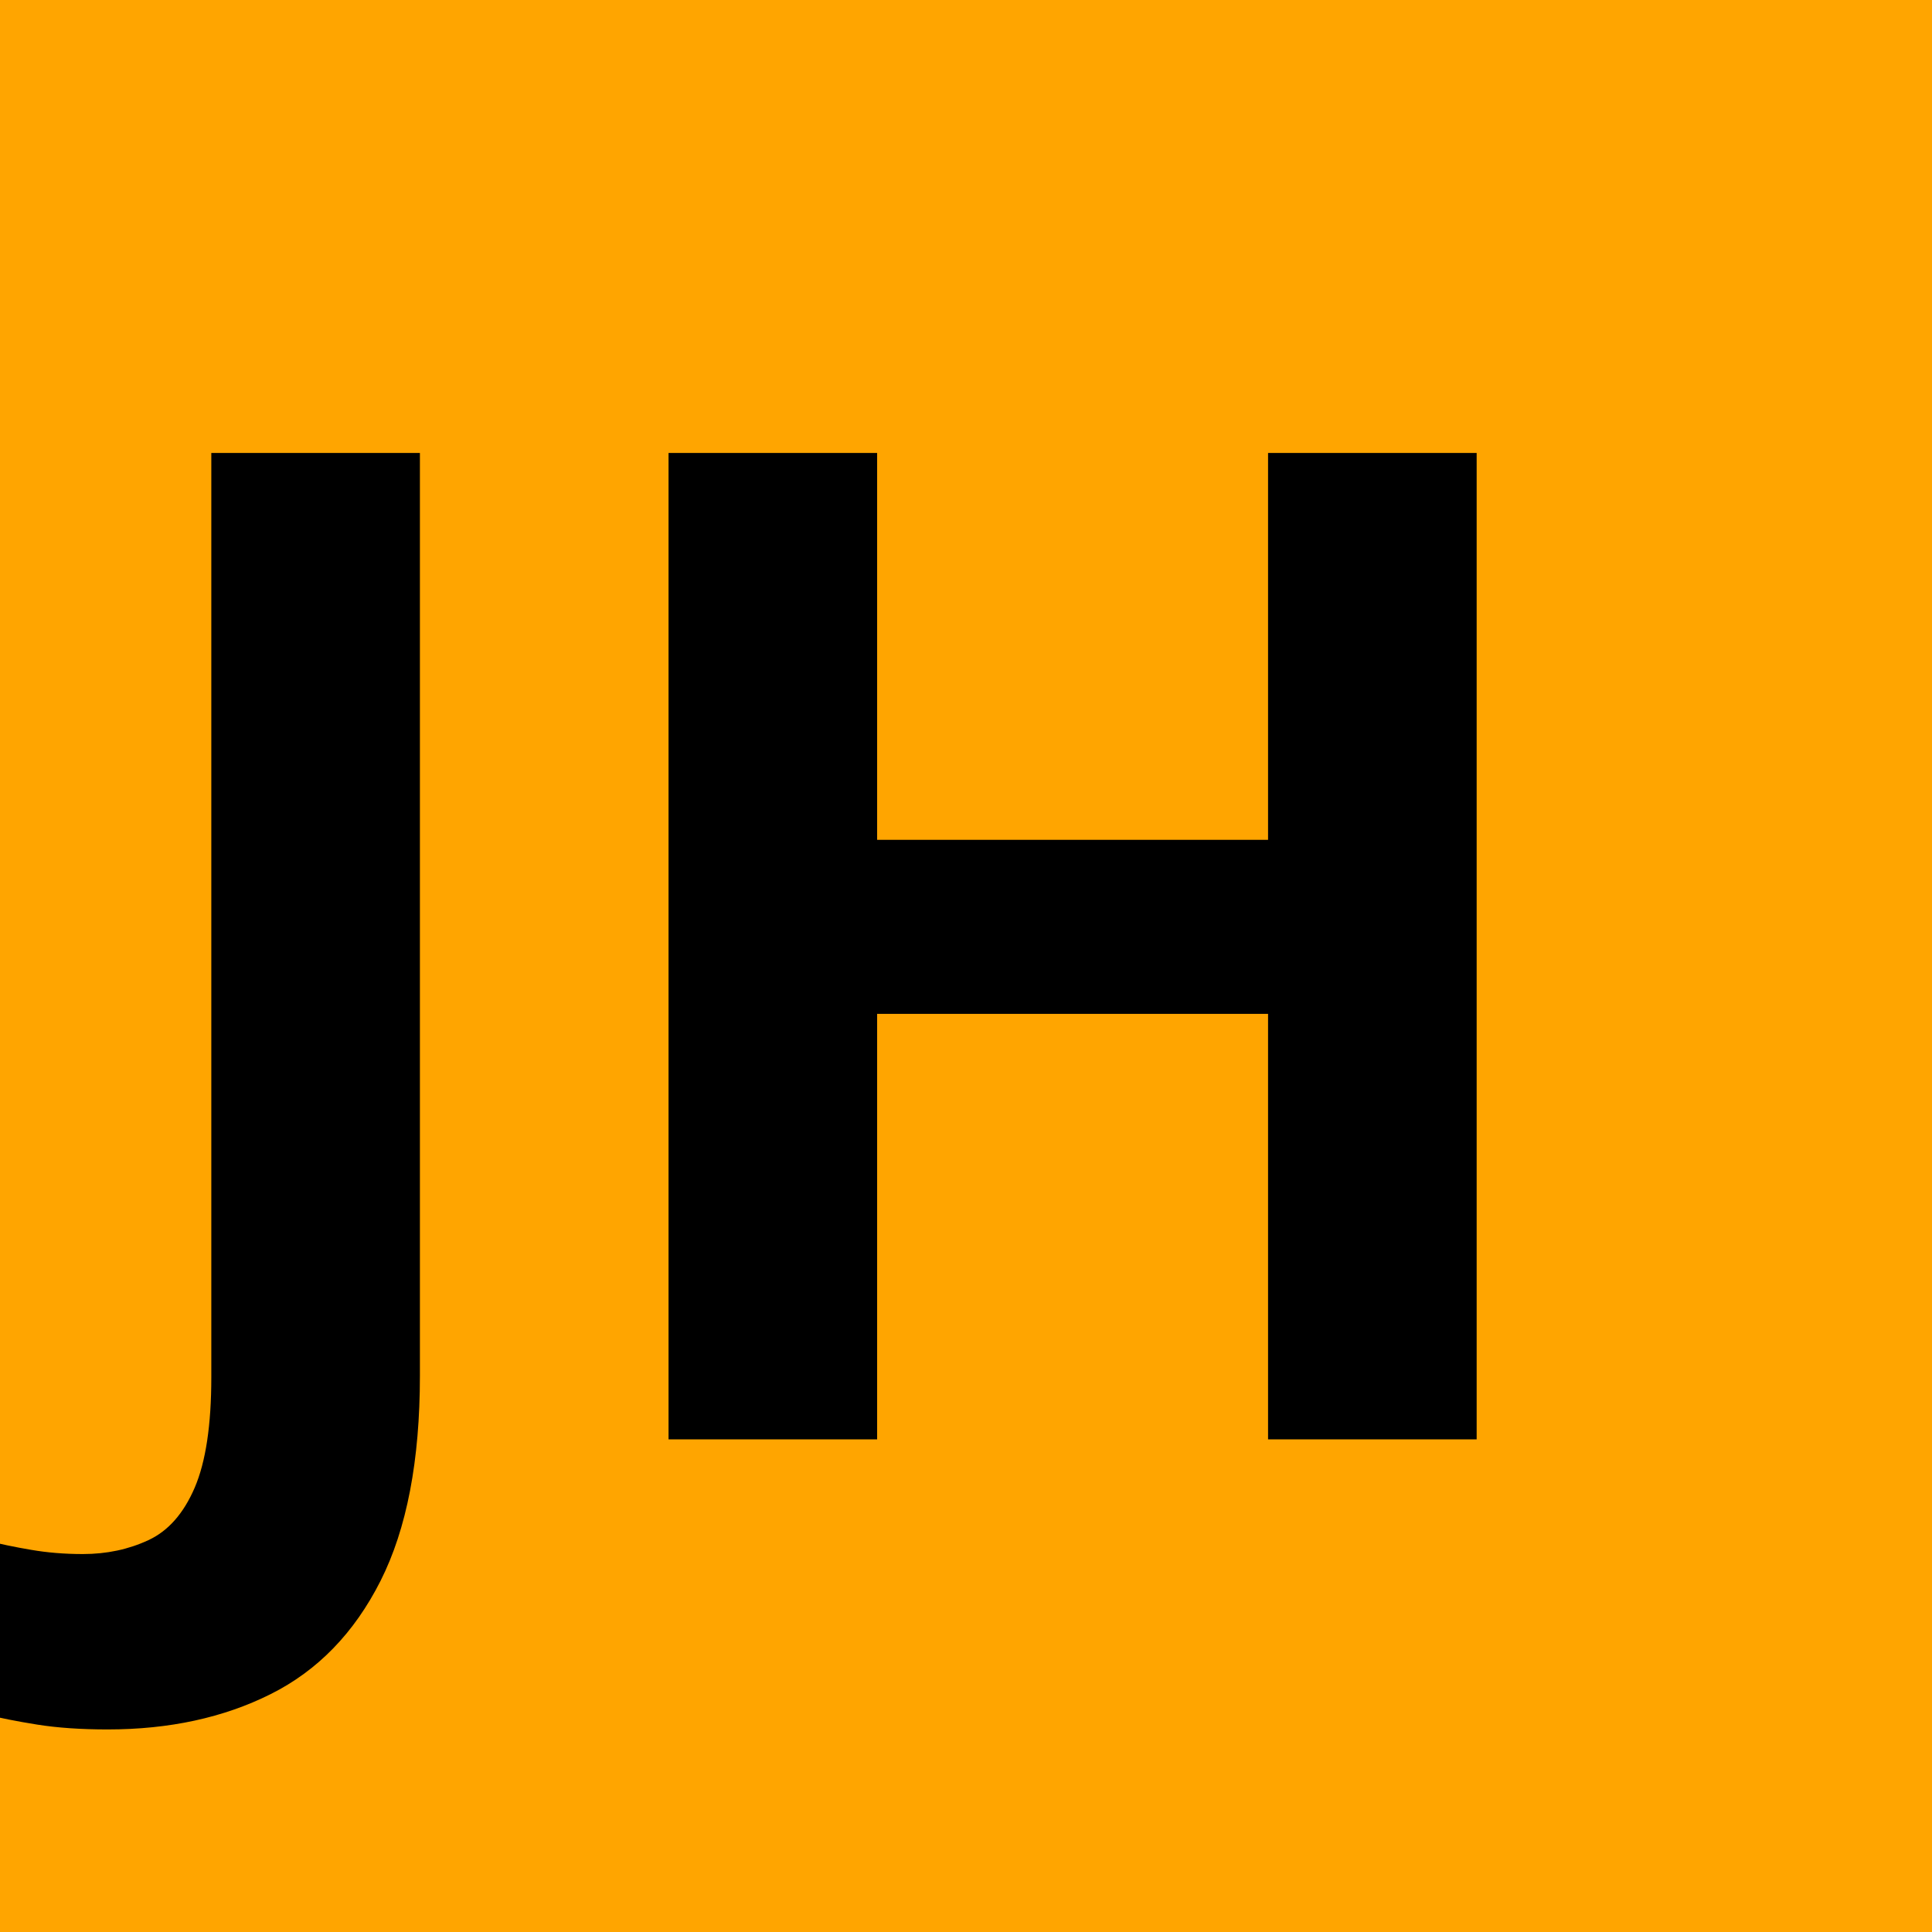
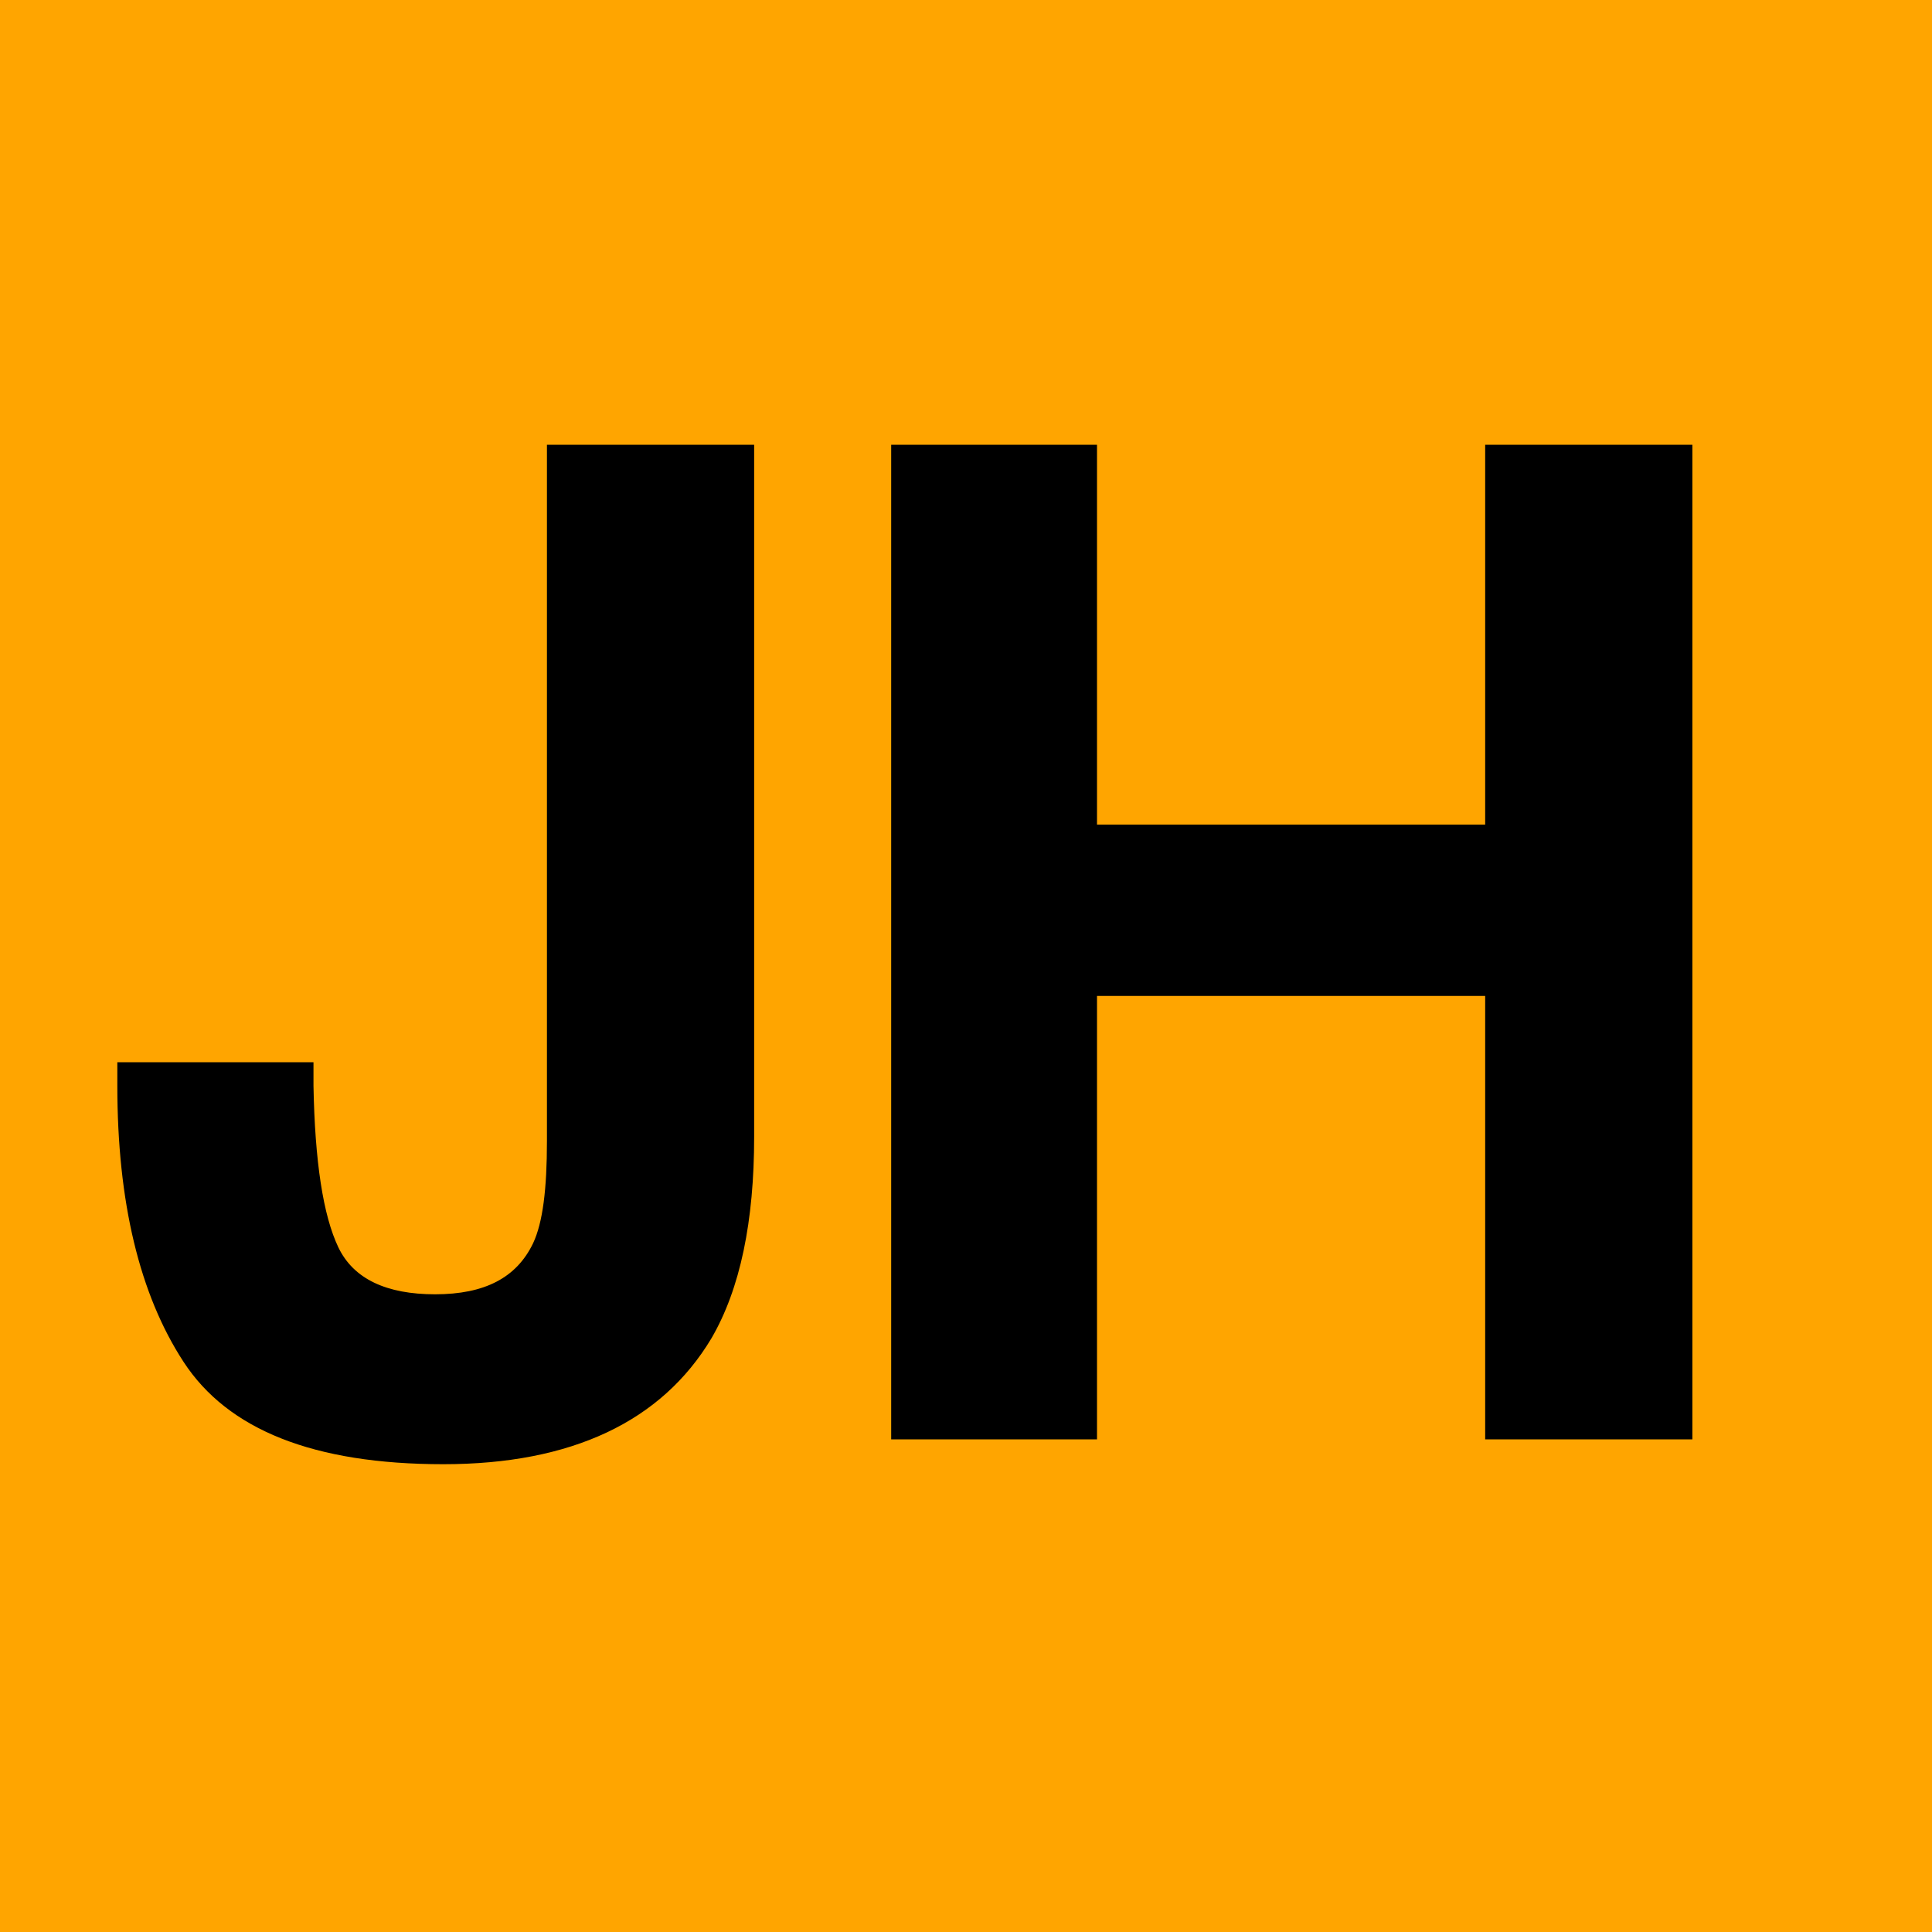
- <svg xmlns="http://www.w3.org/2000/svg" width="200" height="200">
-   <rect height="200" width="200" fill="#ffa500" />
-   <text font-family="sans-serif" font-size="143" y="149" x="9" font-weight="bold">  JH</text>
+ <svg xmlns="http://www.w3.org/2000/svg" viewBox="0 0 200 200" fill-rule="evenodd" clip-rule="evenodd" stroke-linejoin="round" stroke-miterlimit="2">
+   <path fill="orange" d="M0 0h200v200H0z" />
+   <path d="M32.452 109.961v2.431c.143 7.865 1.001 13.442 2.574 16.731 1.573 3.289 5.005 4.862 10.01 4.862 5.148 0 8.437-1.716 10.153-5.291 1.001-2.145 1.43-5.577 1.43-10.582V46.04h21.45v71.643c0 8.723-1.43 15.73-4.433 20.878-5.148 8.58-14.443 13.013-27.742 13.013-13.442 0-22.308-3.575-26.884-10.582-4.576-7.007-6.864-16.588-6.864-28.6v-2.431h20.306zM92.255 149V46.04h21.307v39.325h40.183V46.04h21.45V149h-21.45v-45.903h-40.183V149h-21.307z" fill-rule="nonzero" />
</svg>
